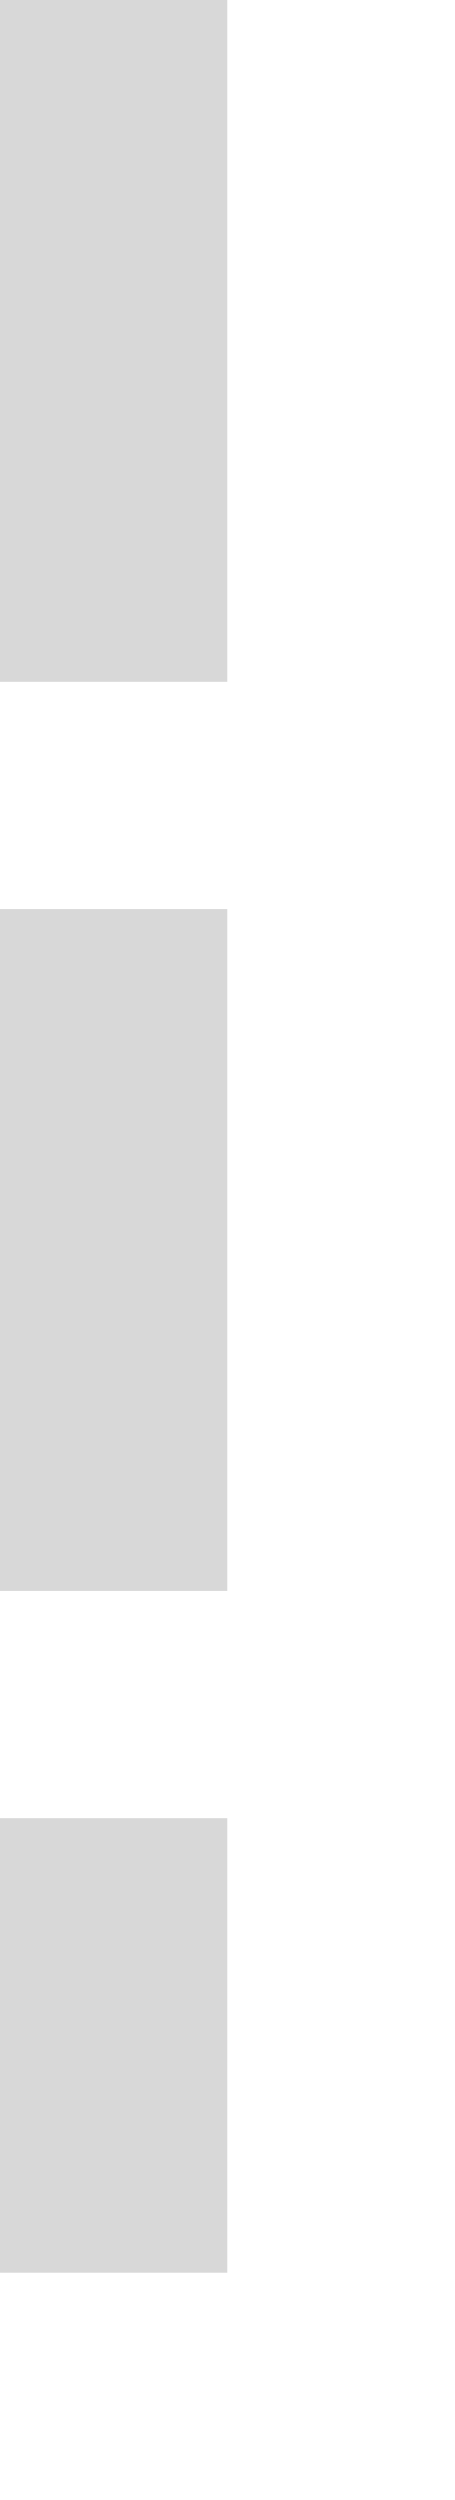
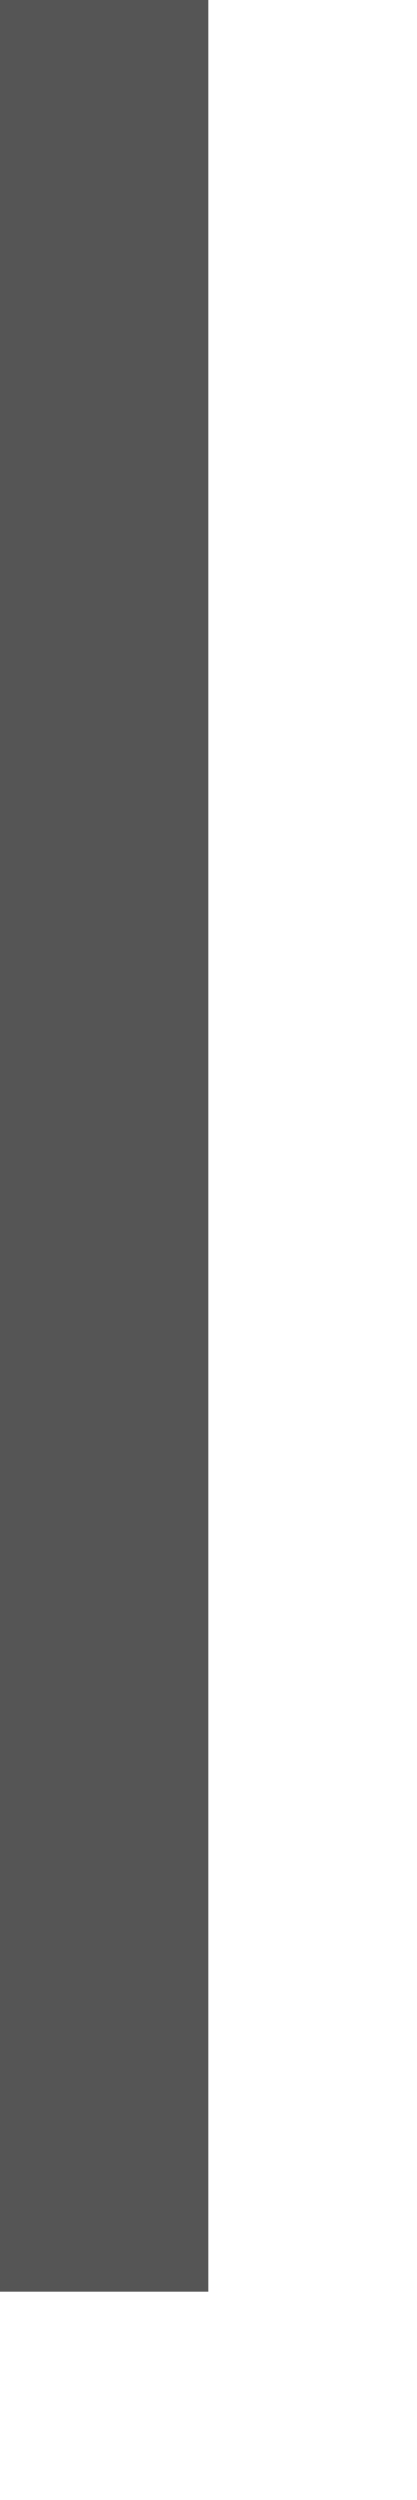
- <svg xmlns="http://www.w3.org/2000/svg" version="1.1" width="2px" height="11px">
-   <g transform="matrix(1 0 0 1 -556 -513 )">
-     <path d="M 556.5 513  L 556.5 523  " stroke-width="1" stroke-dasharray="3,1" stroke="#d8d8d8" fill="none" />
+ <svg xmlns="http://www.w3.org/2000/svg" version="1.1" width="2px" height="12px">
+   <g transform="matrix(1 0 0 1 -249 -224 )">
+     <path d="M 249.5 224  L 249.5 235  " stroke-width="1" stroke="#555555" fill="none" />
  </g>
</svg>
